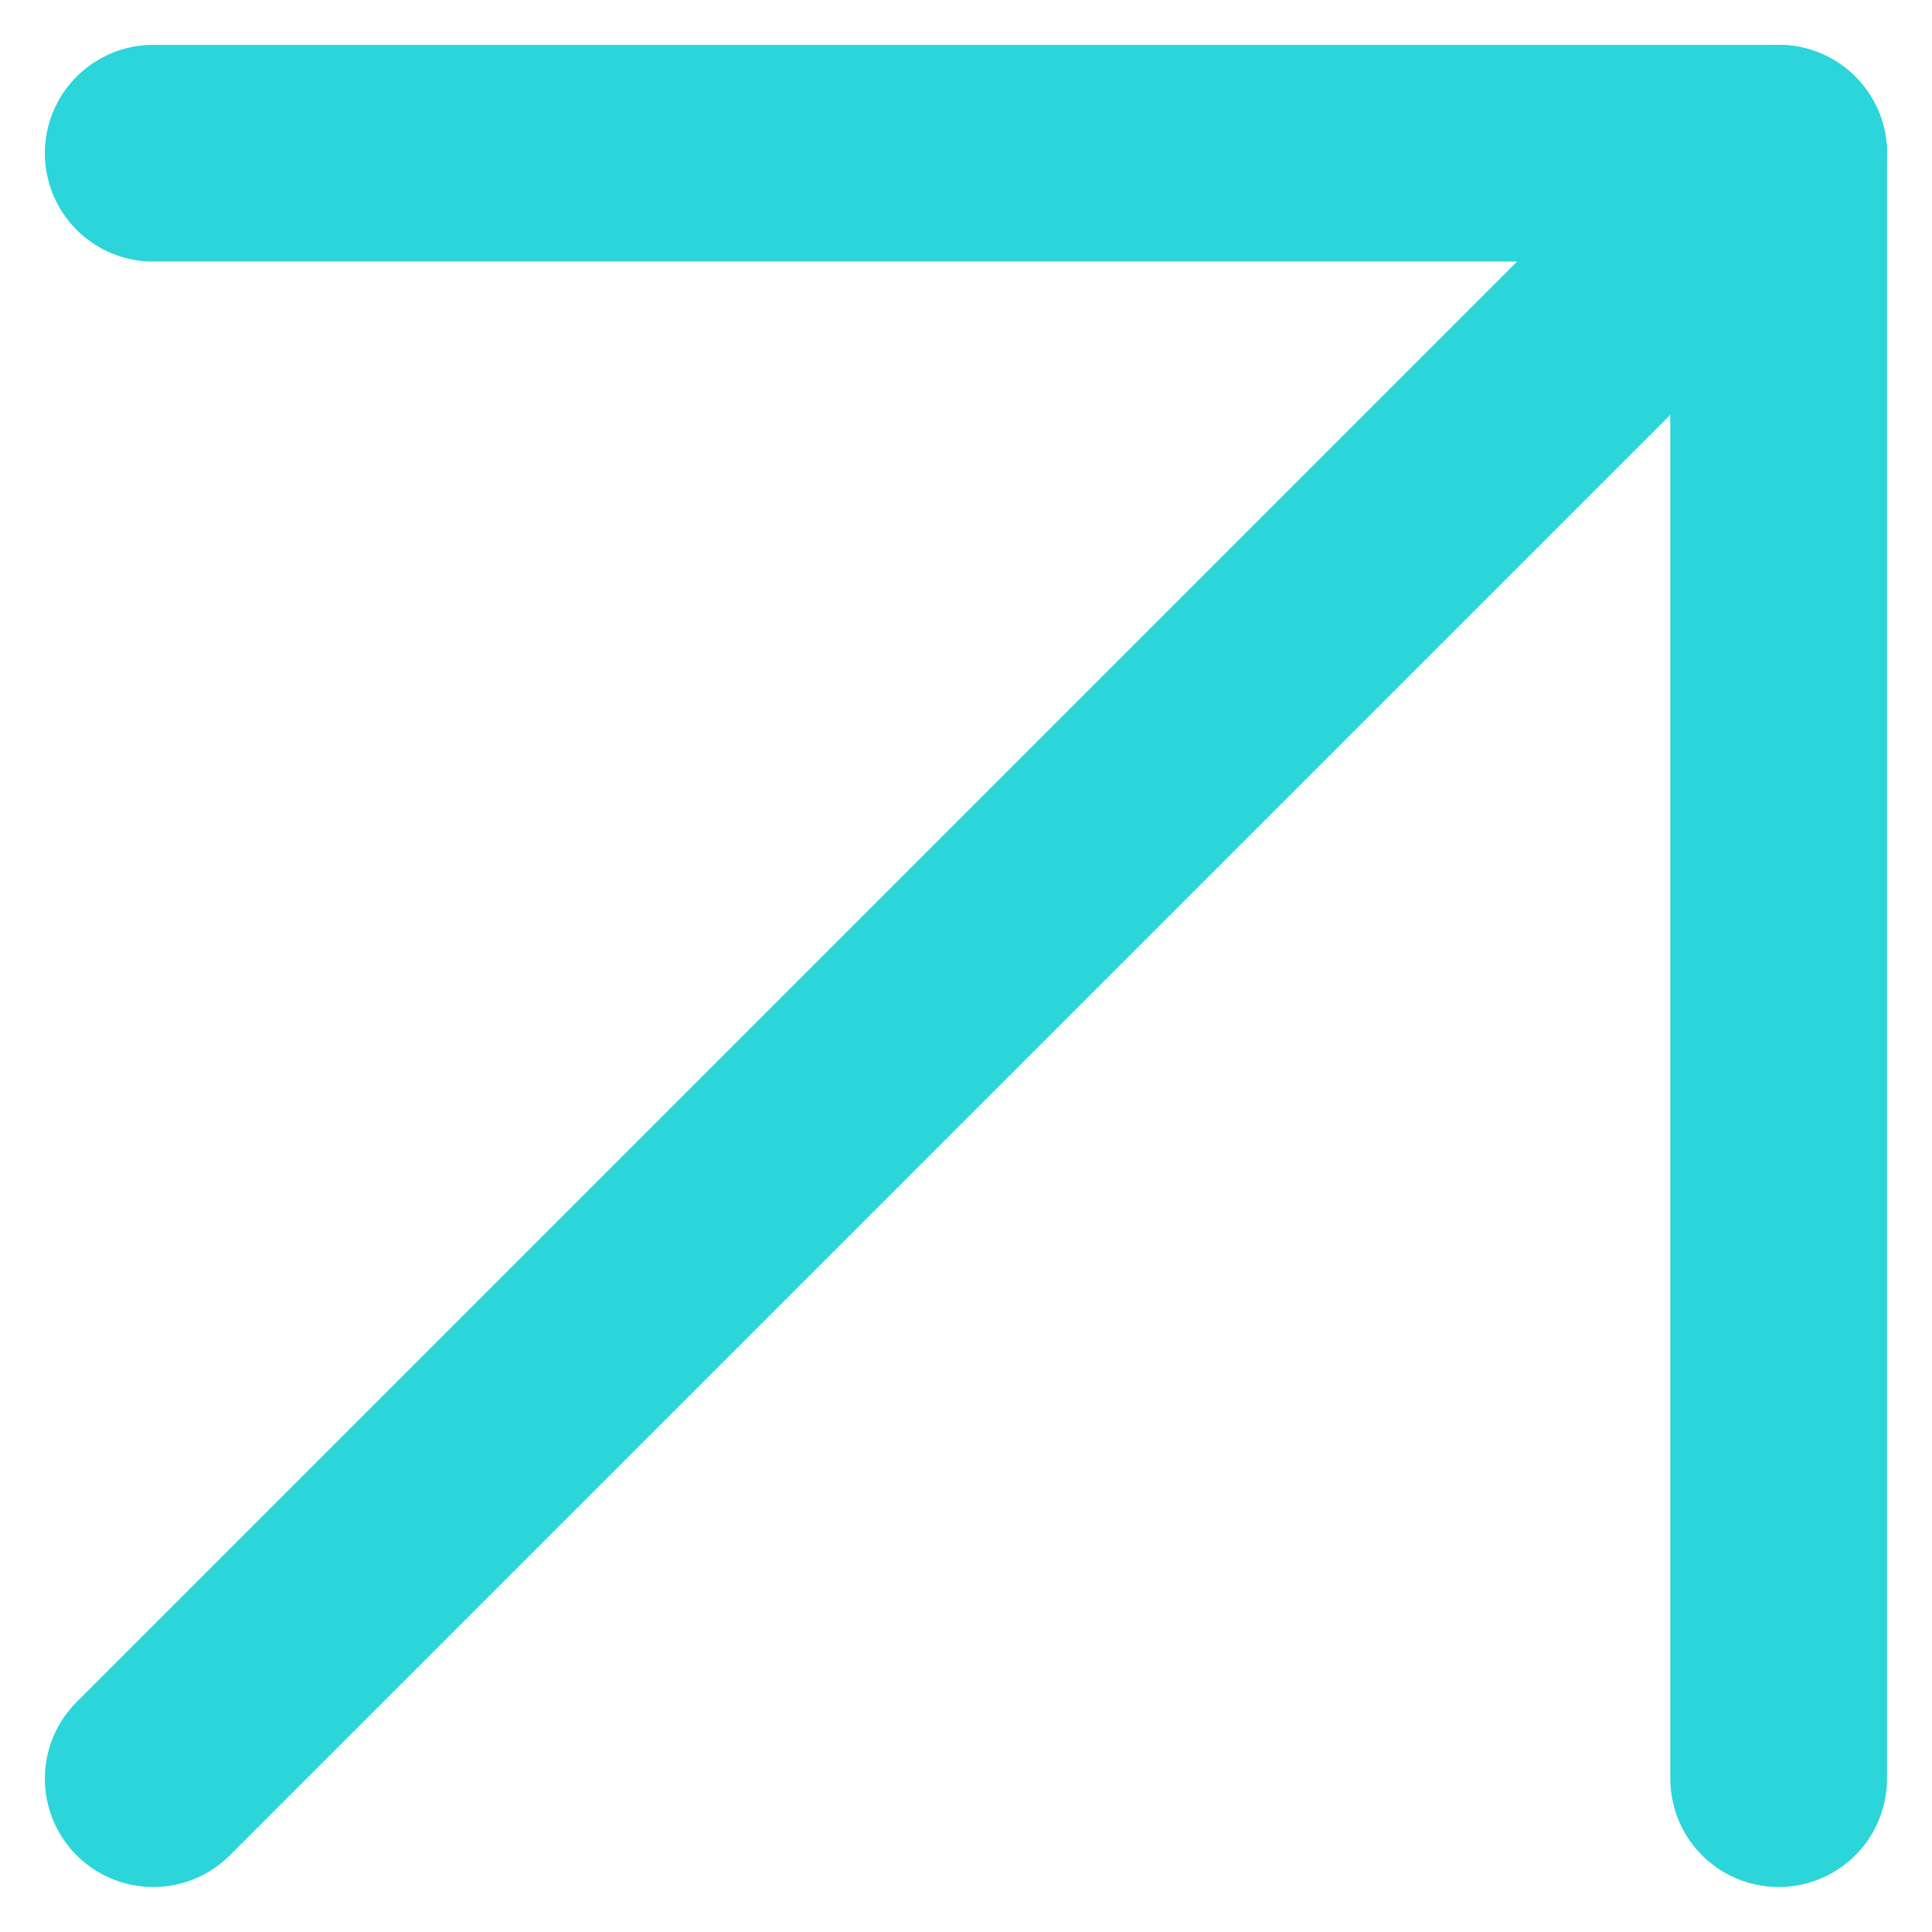
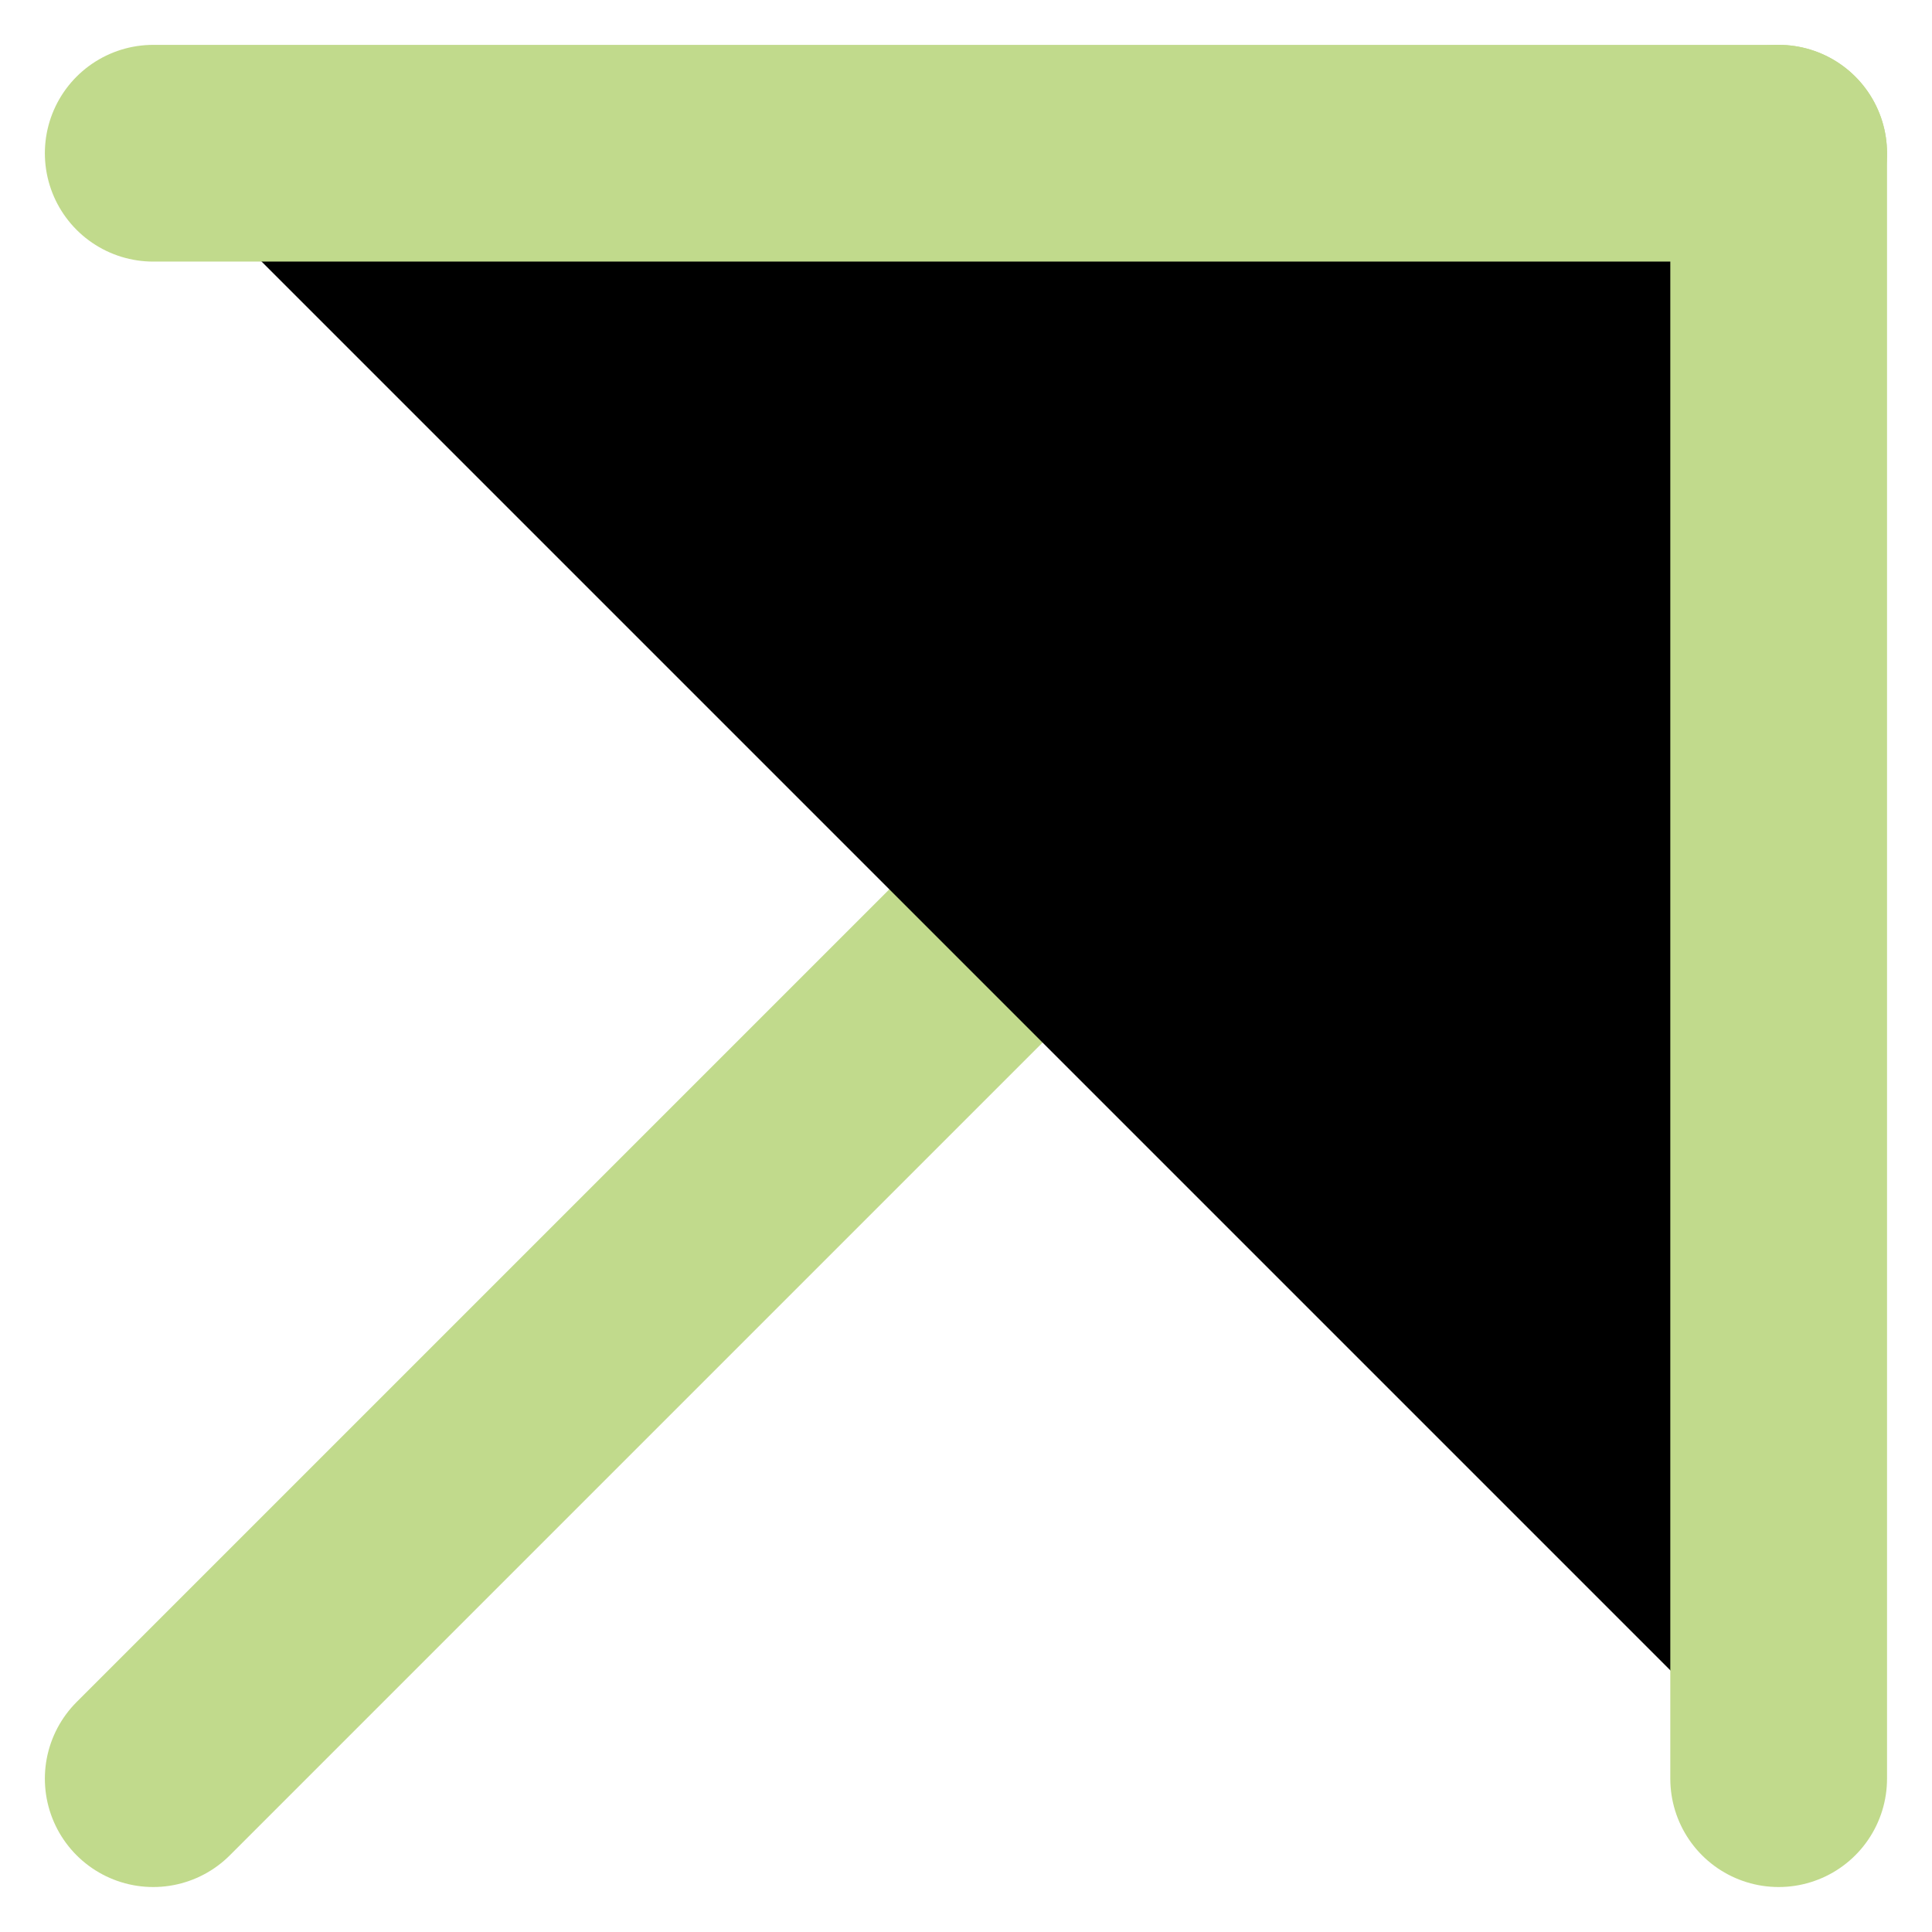
<svg xmlns="http://www.w3.org/2000/svg" width="17.828" height="17.829" viewBox="0 0 17.828 17.829">
  <g id="Icon_feather-arrow-up-right" data-name="Icon feather-arrow-up-right" transform="translate(-9.086 -9.086)">
-     <path id="Path_16" data-name="Path 16" d="M10.5,25.5l15-15" fill="none" stroke="#2cd5d9" stroke-linecap="round" stroke-linejoin="round" stroke-width="2" />
-     <path id="Path_17" data-name="Path 17" d="M10.5,10.5h15v15" fill="none" stroke="#2cd5d9" stroke-linecap="round" stroke-linejoin="round" stroke-width="2" />
+     <path id="Path_16" data-name="Path 16" d="M10.5,25.5l15-15" stroke="#C1DA8C" stroke-linecap="round" stroke-linejoin="round" stroke-width="2" />
+     <path id="Path_17" data-name="Path 17" d="M10.5,10.5h15v15" stroke="#C1DA8C" stroke-linecap="round" stroke-linejoin="round" stroke-width="2" />
  </g>
</svg>
